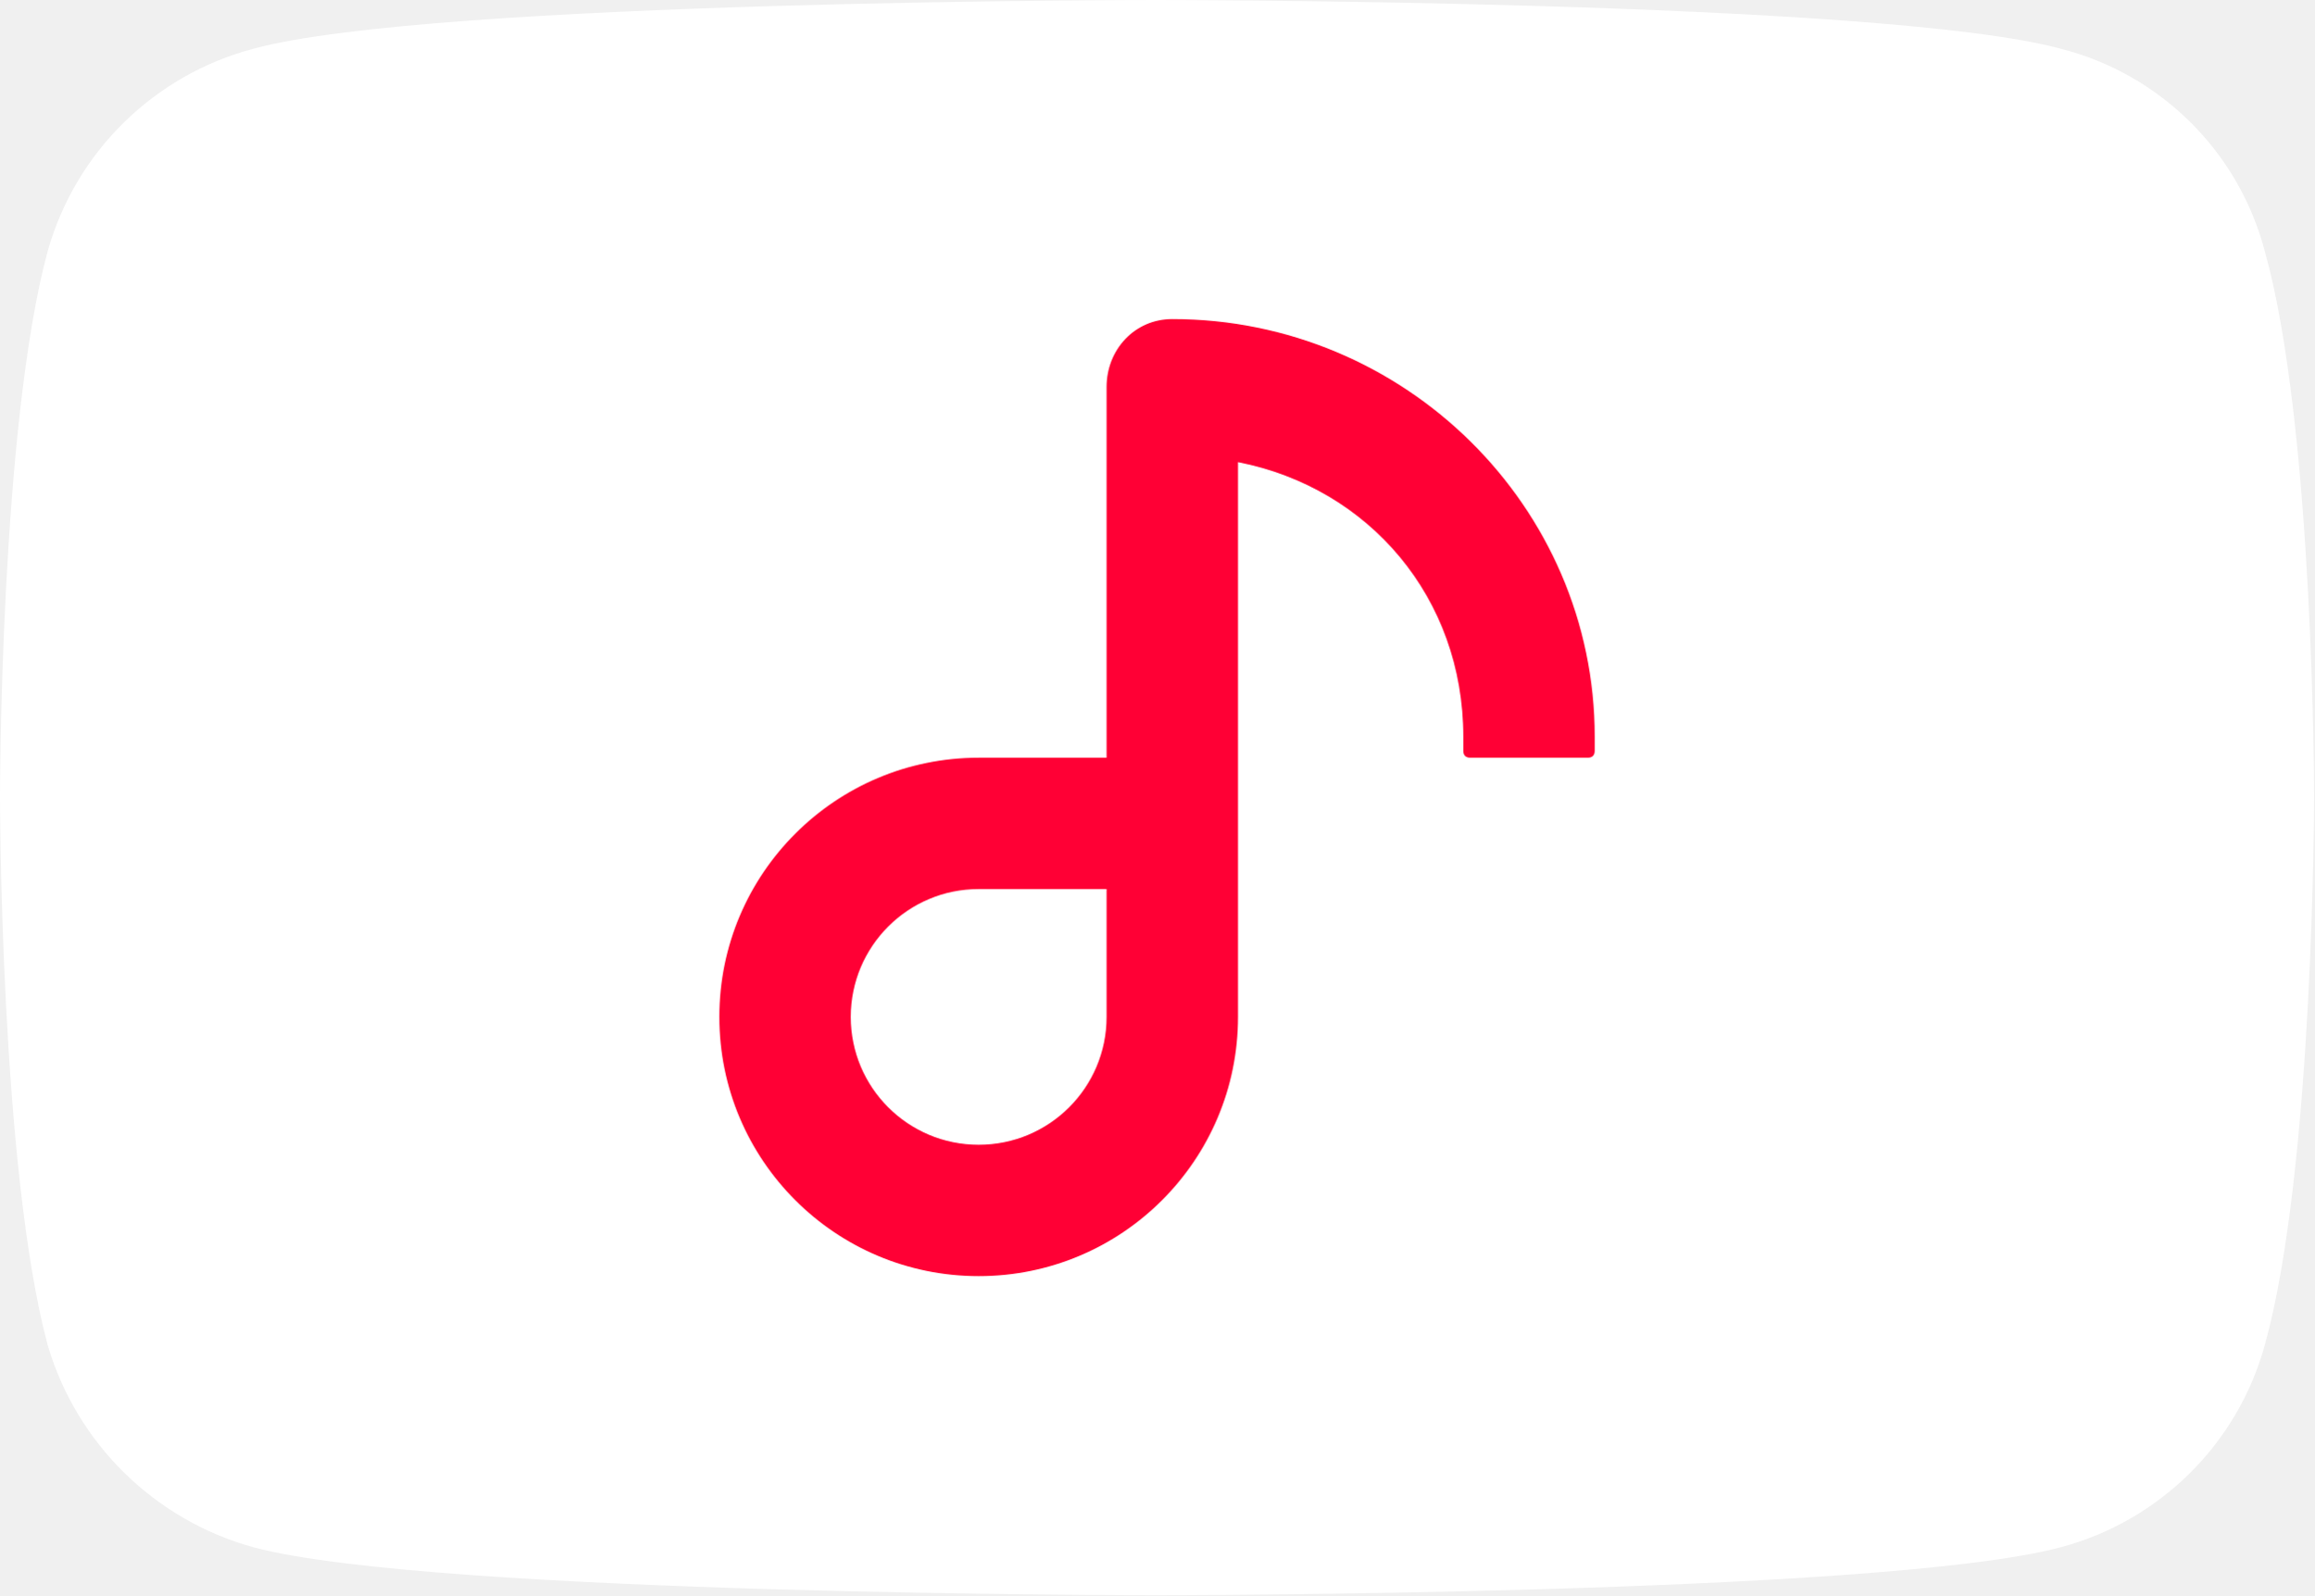
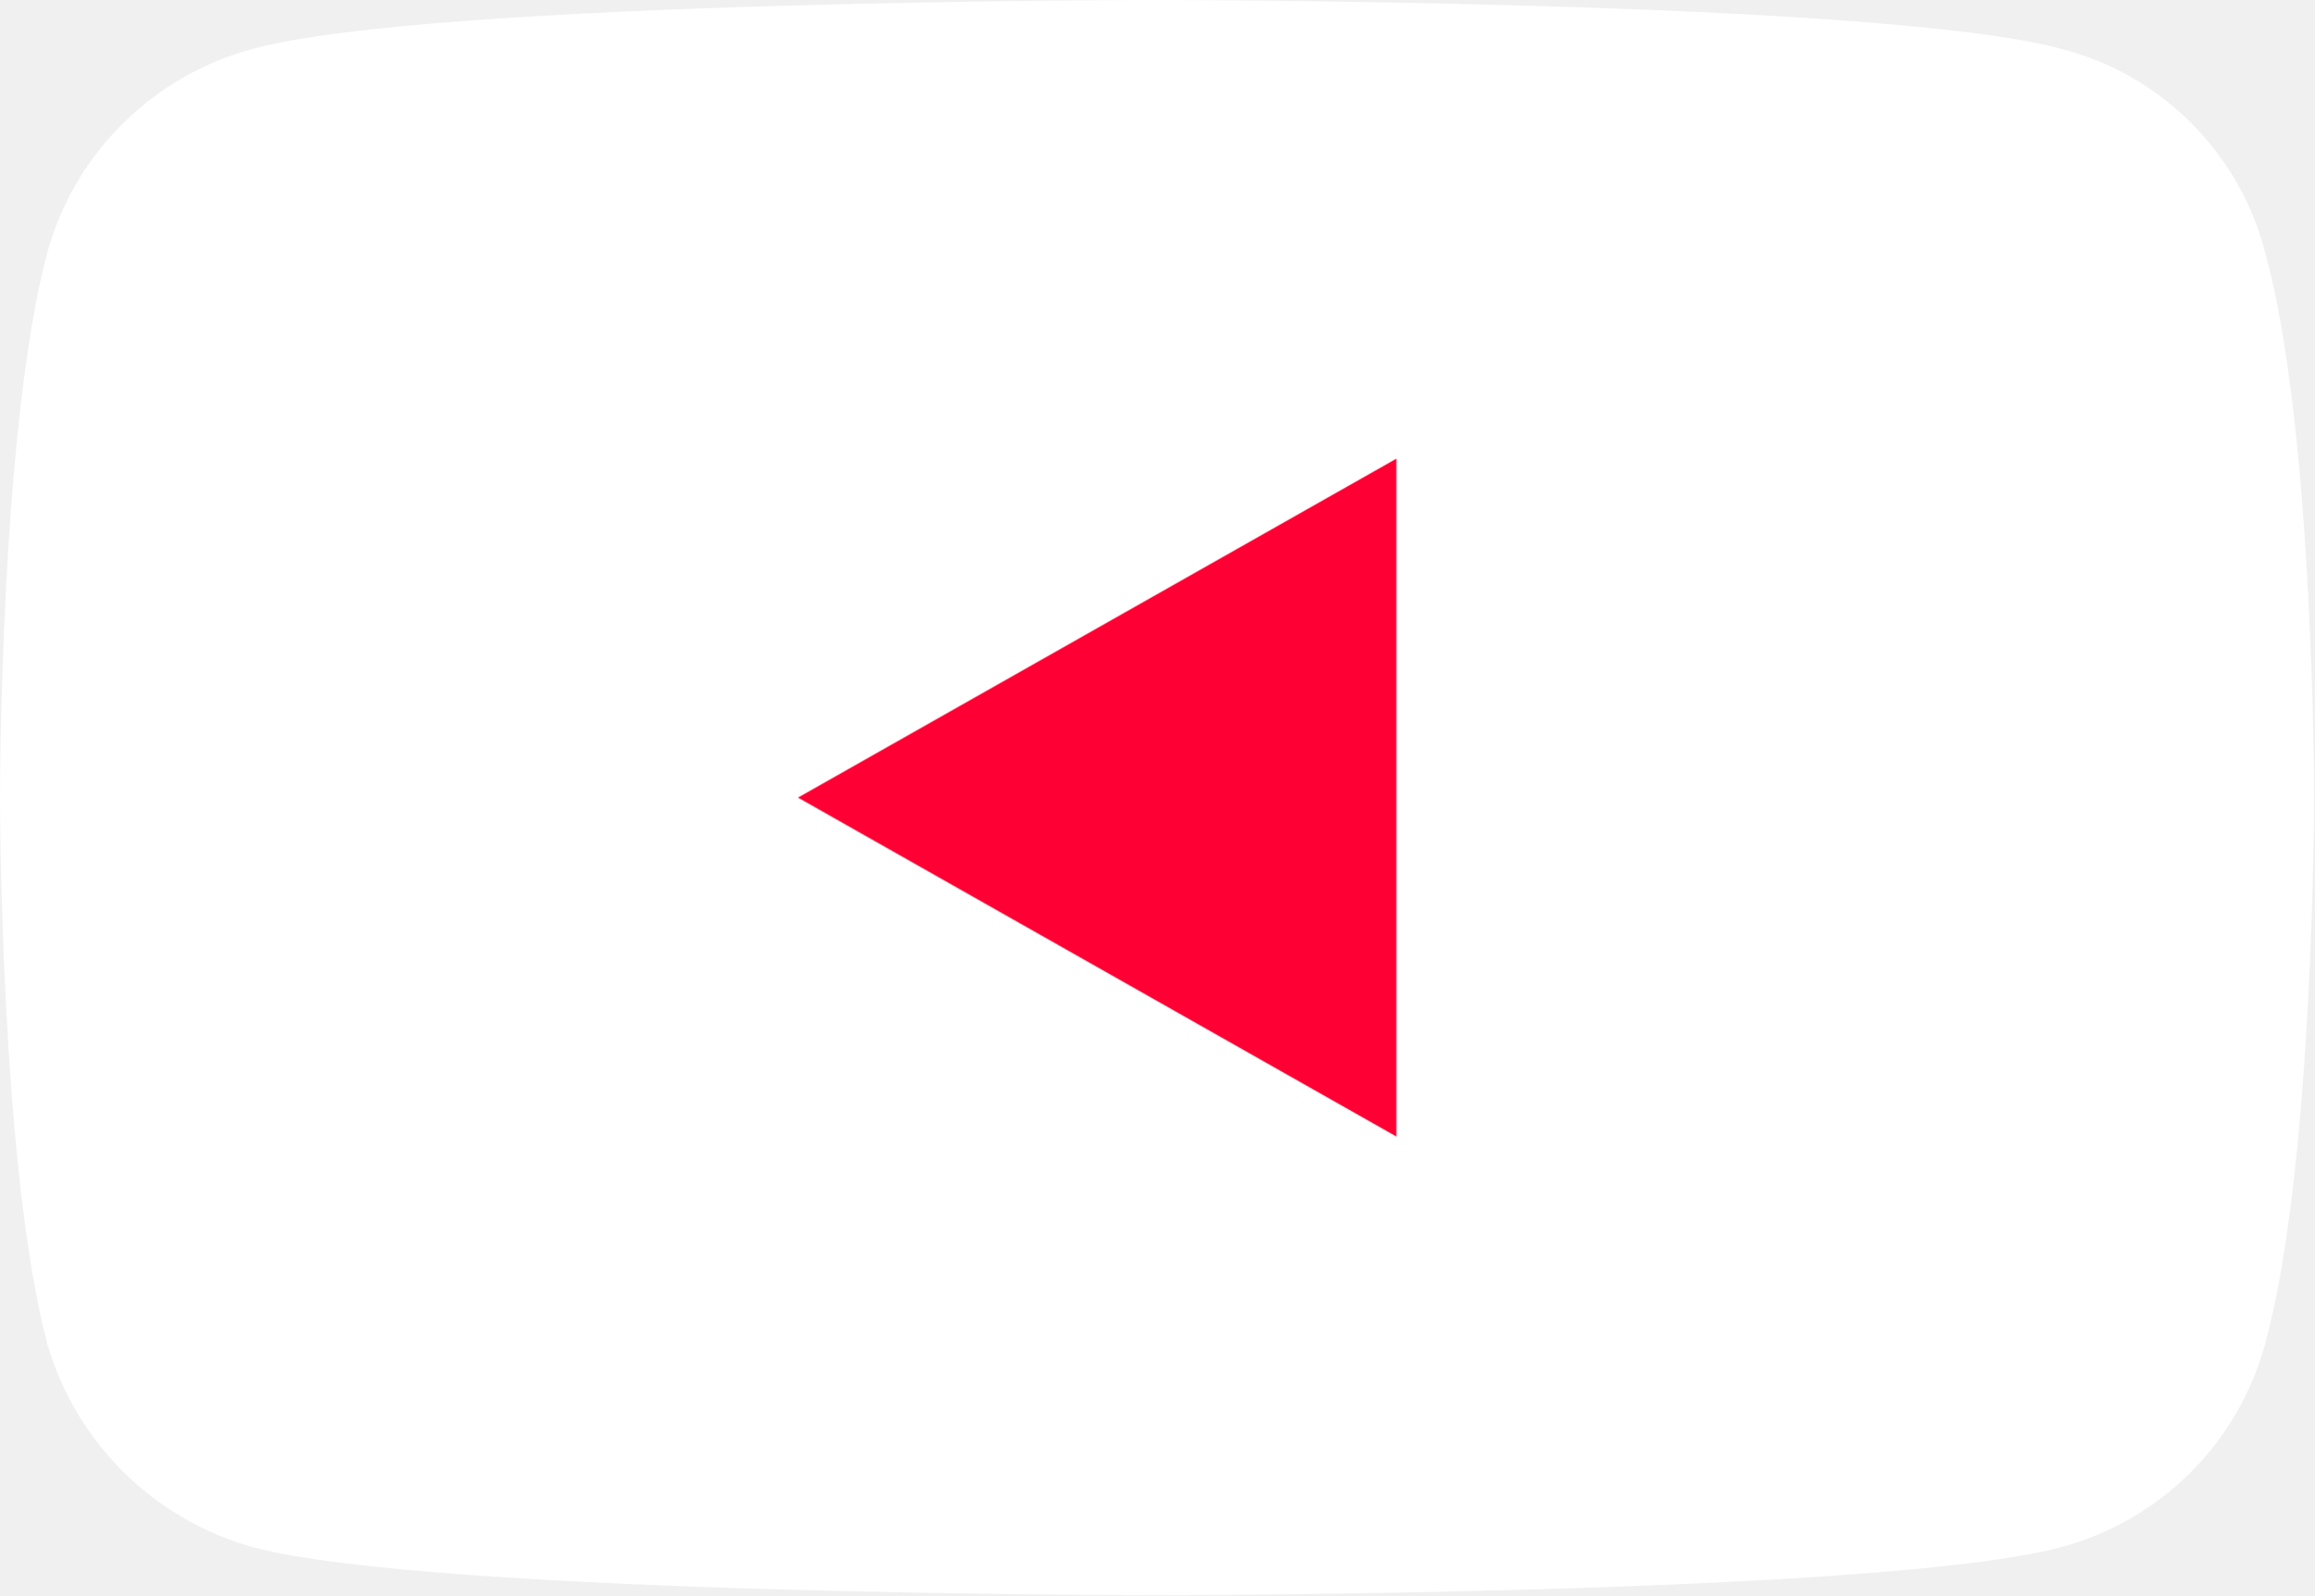
<svg xmlns="http://www.w3.org/2000/svg" width="290" height="200" viewBox="0 0 29 20" role="img" aria-label="MeTube icon">
  <path fill="#FFFFFF" d="M14.485 20s9.085 0 11.338-.6a3.62 3.62 0 0 0 2.558-2.53C29 14.65 29 9.98 29 9.98s0-4.64-.62-6.84A3.55 3.55 0 0 0 25.824.61C23.57 0 14.485 0 14.485 0S5.42 0 3.177.61A3.65 3.65 0 0 0 .6 3.14C0 5.34 0 9.98 0 9.98s0 4.67.599 6.89a3.72 3.72 0 0 0 2.578 2.53c2.243.6 11.308.6 11.308.6" />
-   <path fill="#FF0035" fill-rule="evenodd" d="M256 81 C256 65 268 52 284 52 C383 52 464 132 464 230 L464 236 Q464 239 461 239 H411 Q408 239 408 236 V230 C408 171 368 124 312 113 V349.5 C312 410.53 262.53 460 201.5 460 C140.47 460 91 410.53 91 349.5 C91 288.47 140.47 239 201.5 239 H256 Z M256 295 H201.5 C171.4 295 147 319.4 147 349.5 C147 379.6 171.4 404 201.5 404 C231.6 404 256 379.6 256 349.5 Z" transform="translate(14.5 10) scale(0.02941176) translate(-277.5 -256)" />
+   <path fill="#FF0035" d="m19 10-7.5-4.25v8.5z" transform="translate(29 0) scale(-1 1)" />
</svg>
